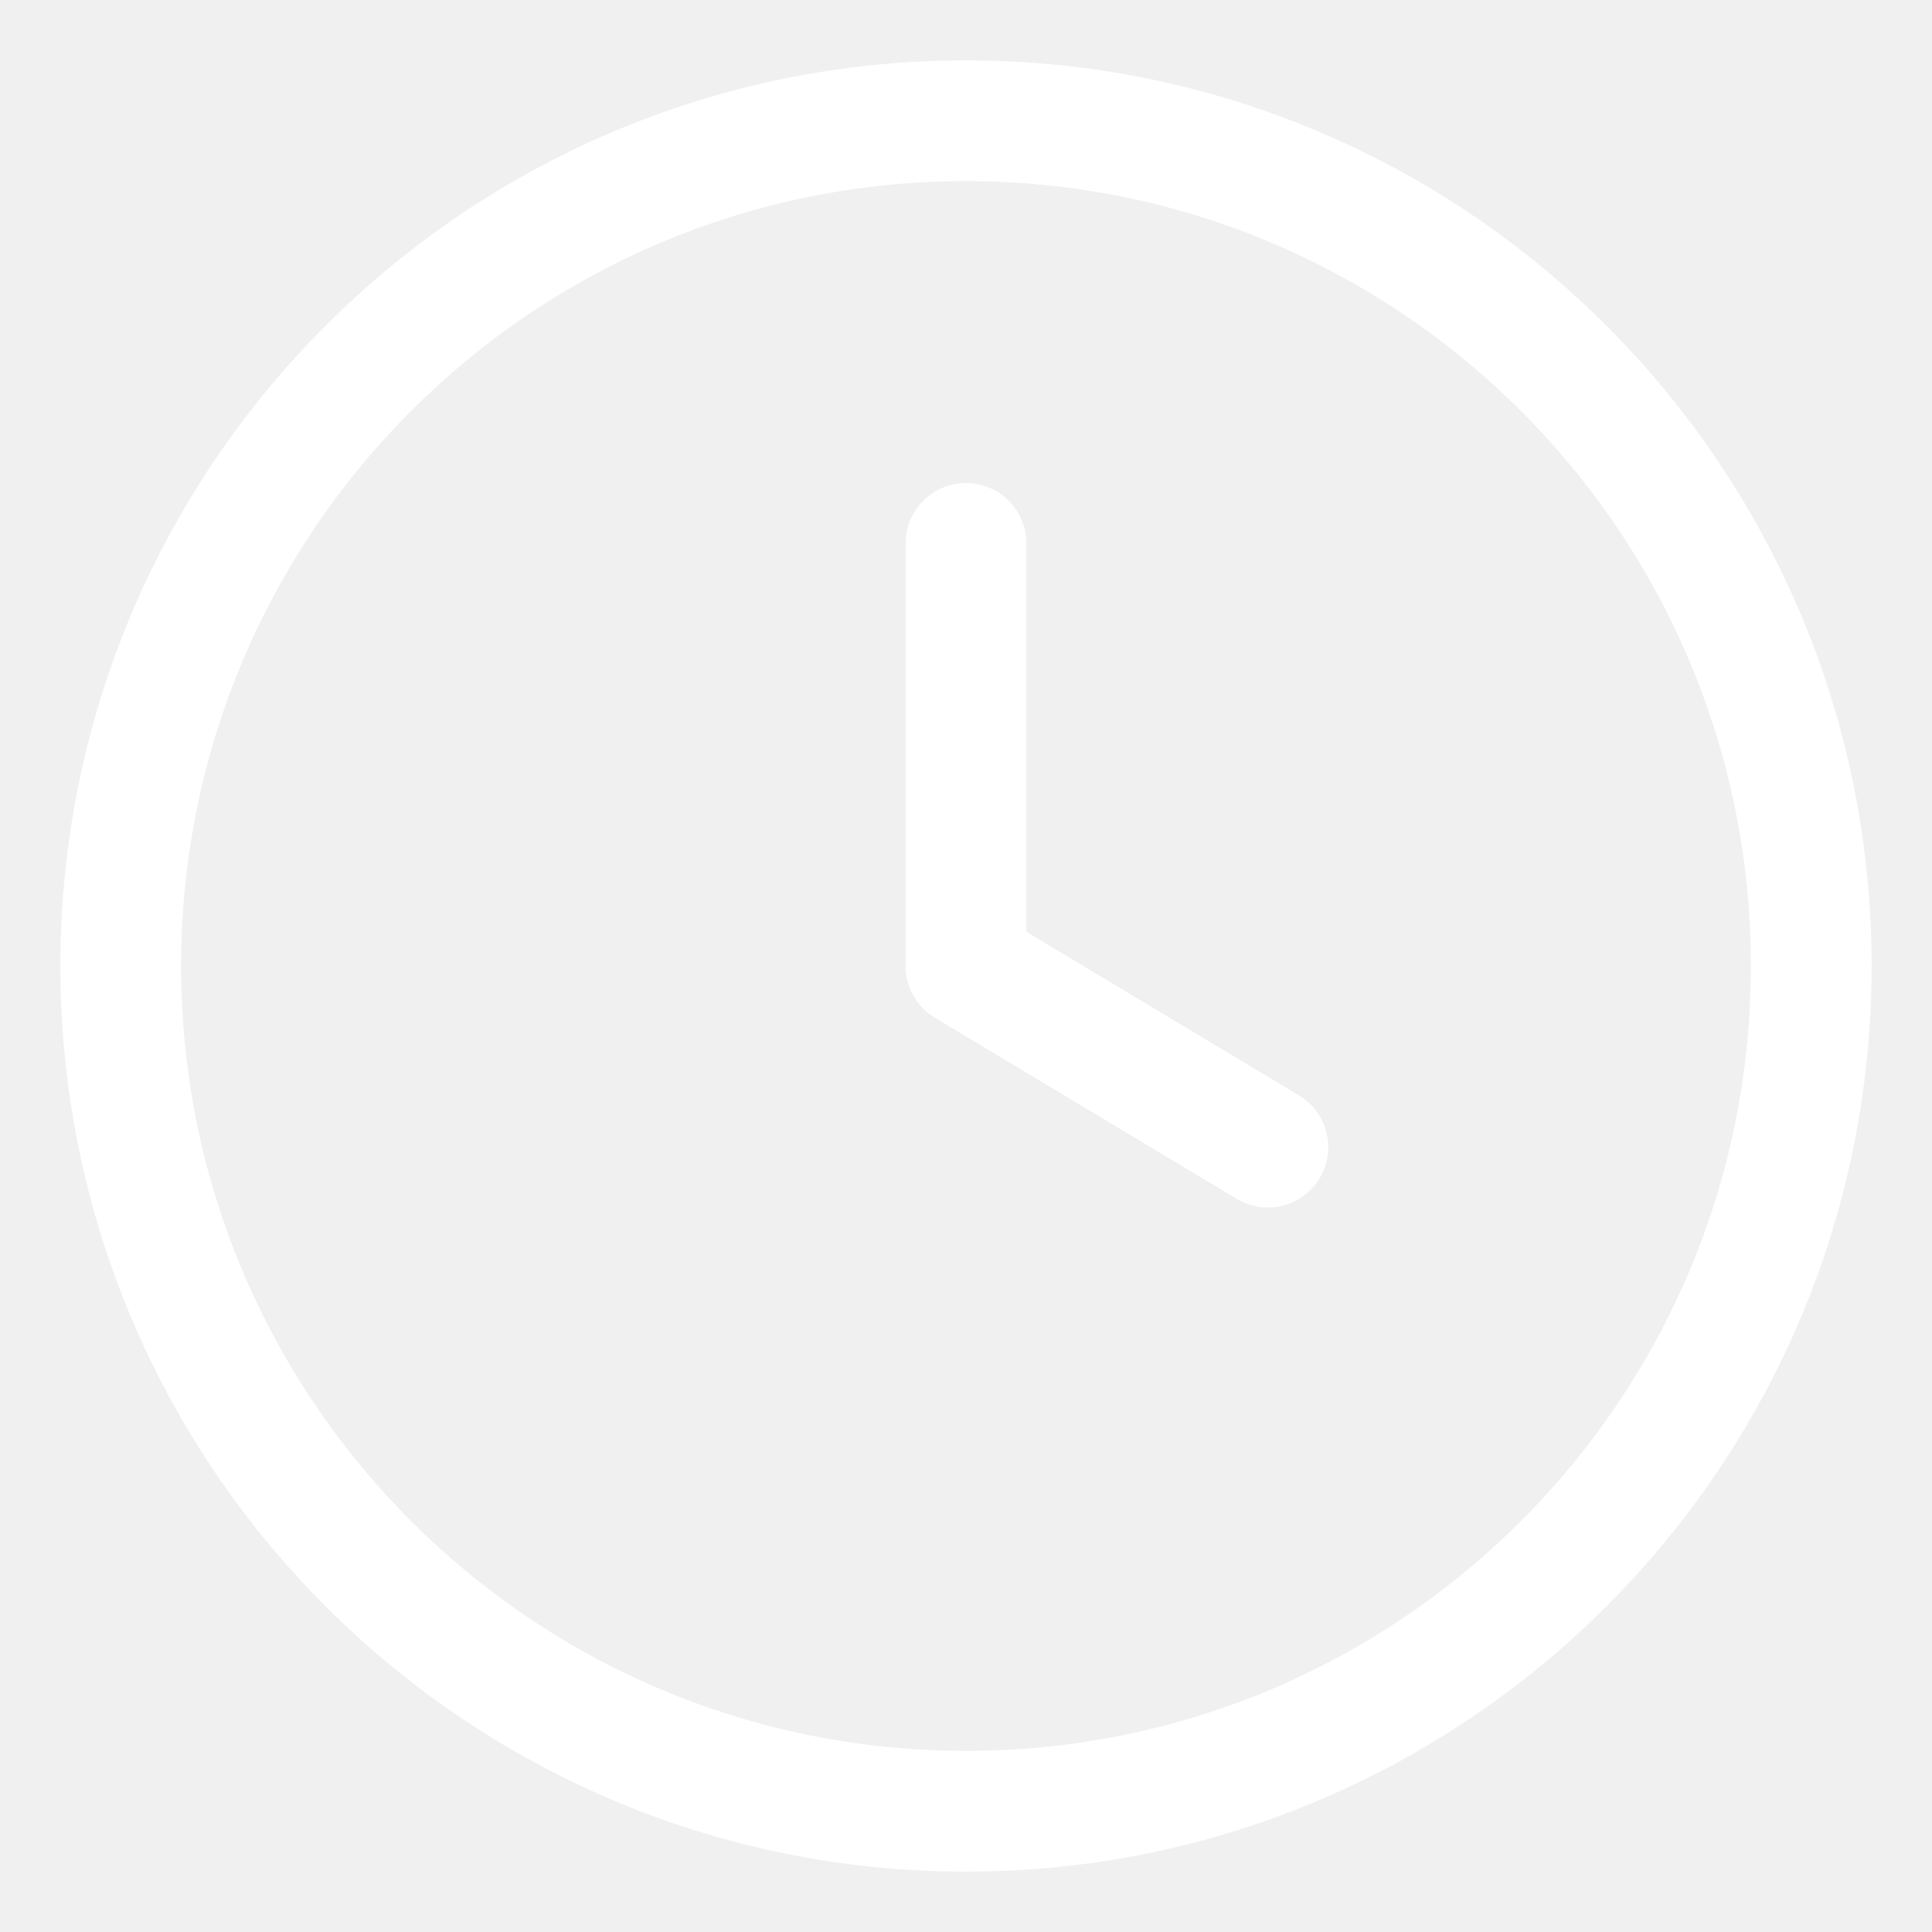
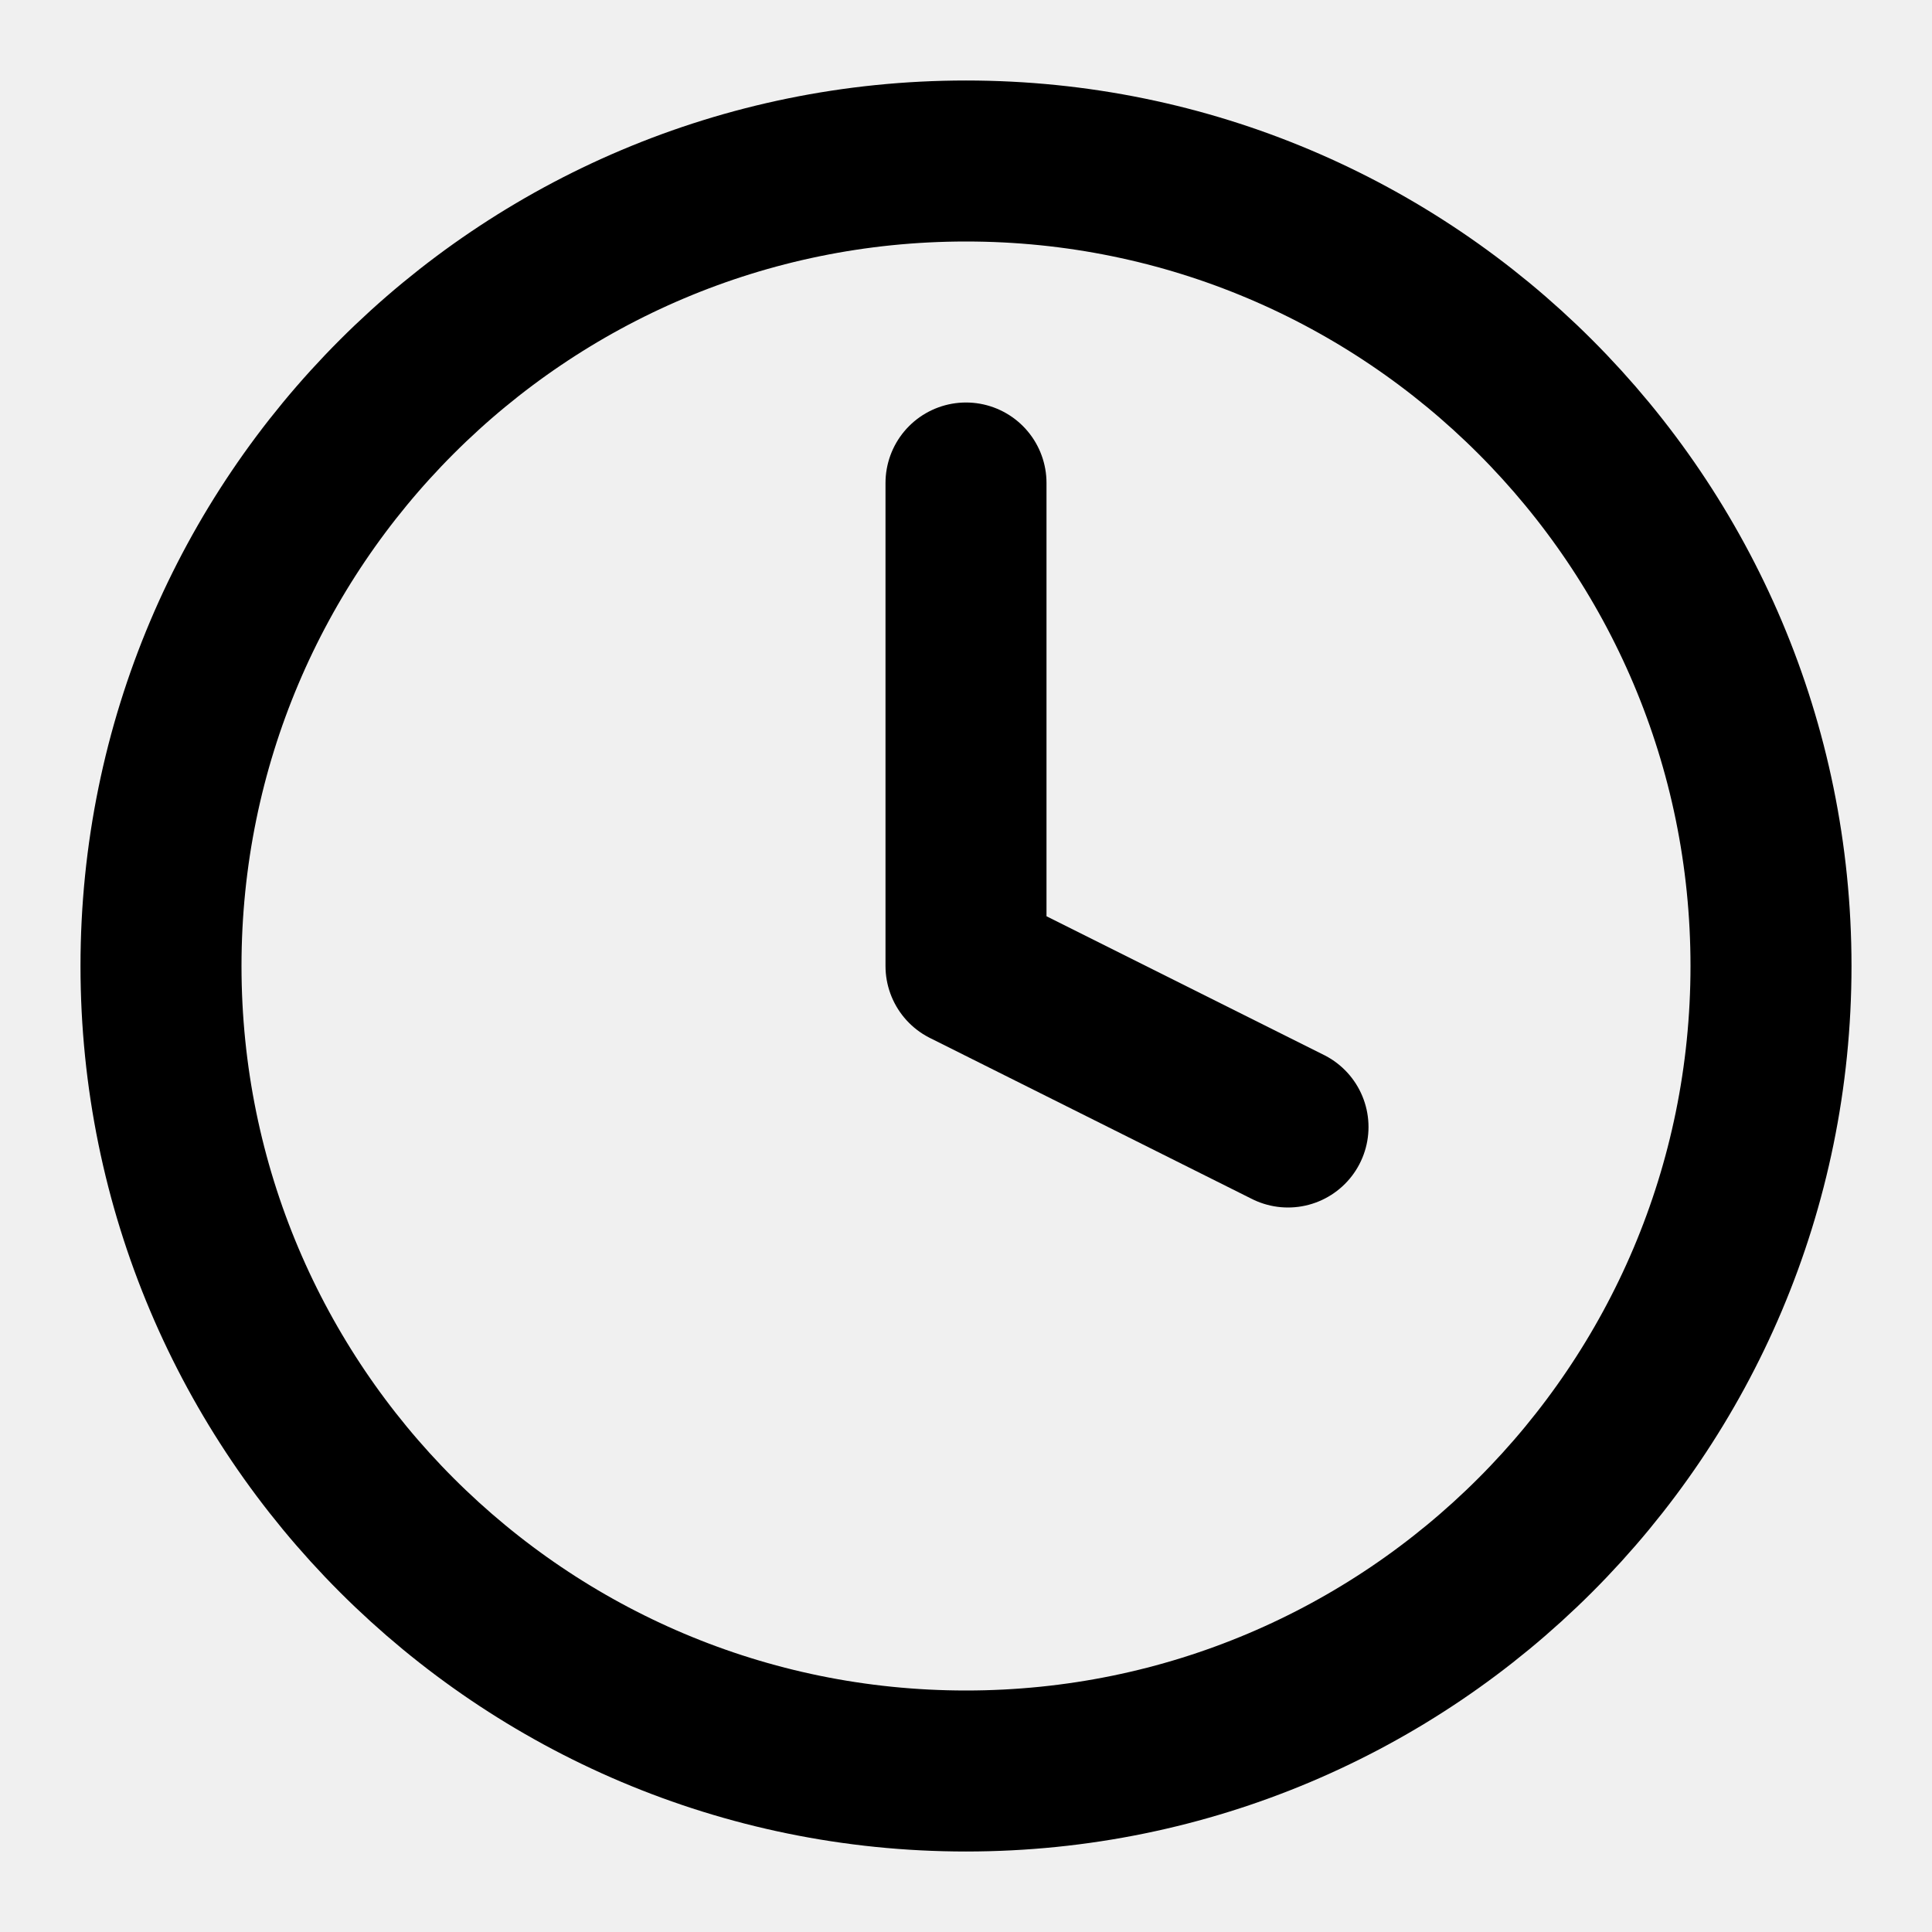
- <svg xmlns="http://www.w3.org/2000/svg" width="32" height="32" viewBox="0 0 32 32" fill="none">
-   <circle cx="16" cy="16" r="14" stroke="#ffffff" stroke-width="2" />
-   <path d="M16 9v7l5 3" stroke="#ffffff" stroke-width="2" stroke-linecap="round" stroke-linejoin="round" />
+ <svg xmlns="http://www.w3.org/2000/svg" viewBox="0 0 24 24" fill="none" stroke="currentColor" stroke-width="2" stroke-linecap="round" stroke-linejoin="round">
+   <circle cx="12" cy="12" r="10" />
+   <polyline points="12 6 12 12 16 14" />
</svg>
